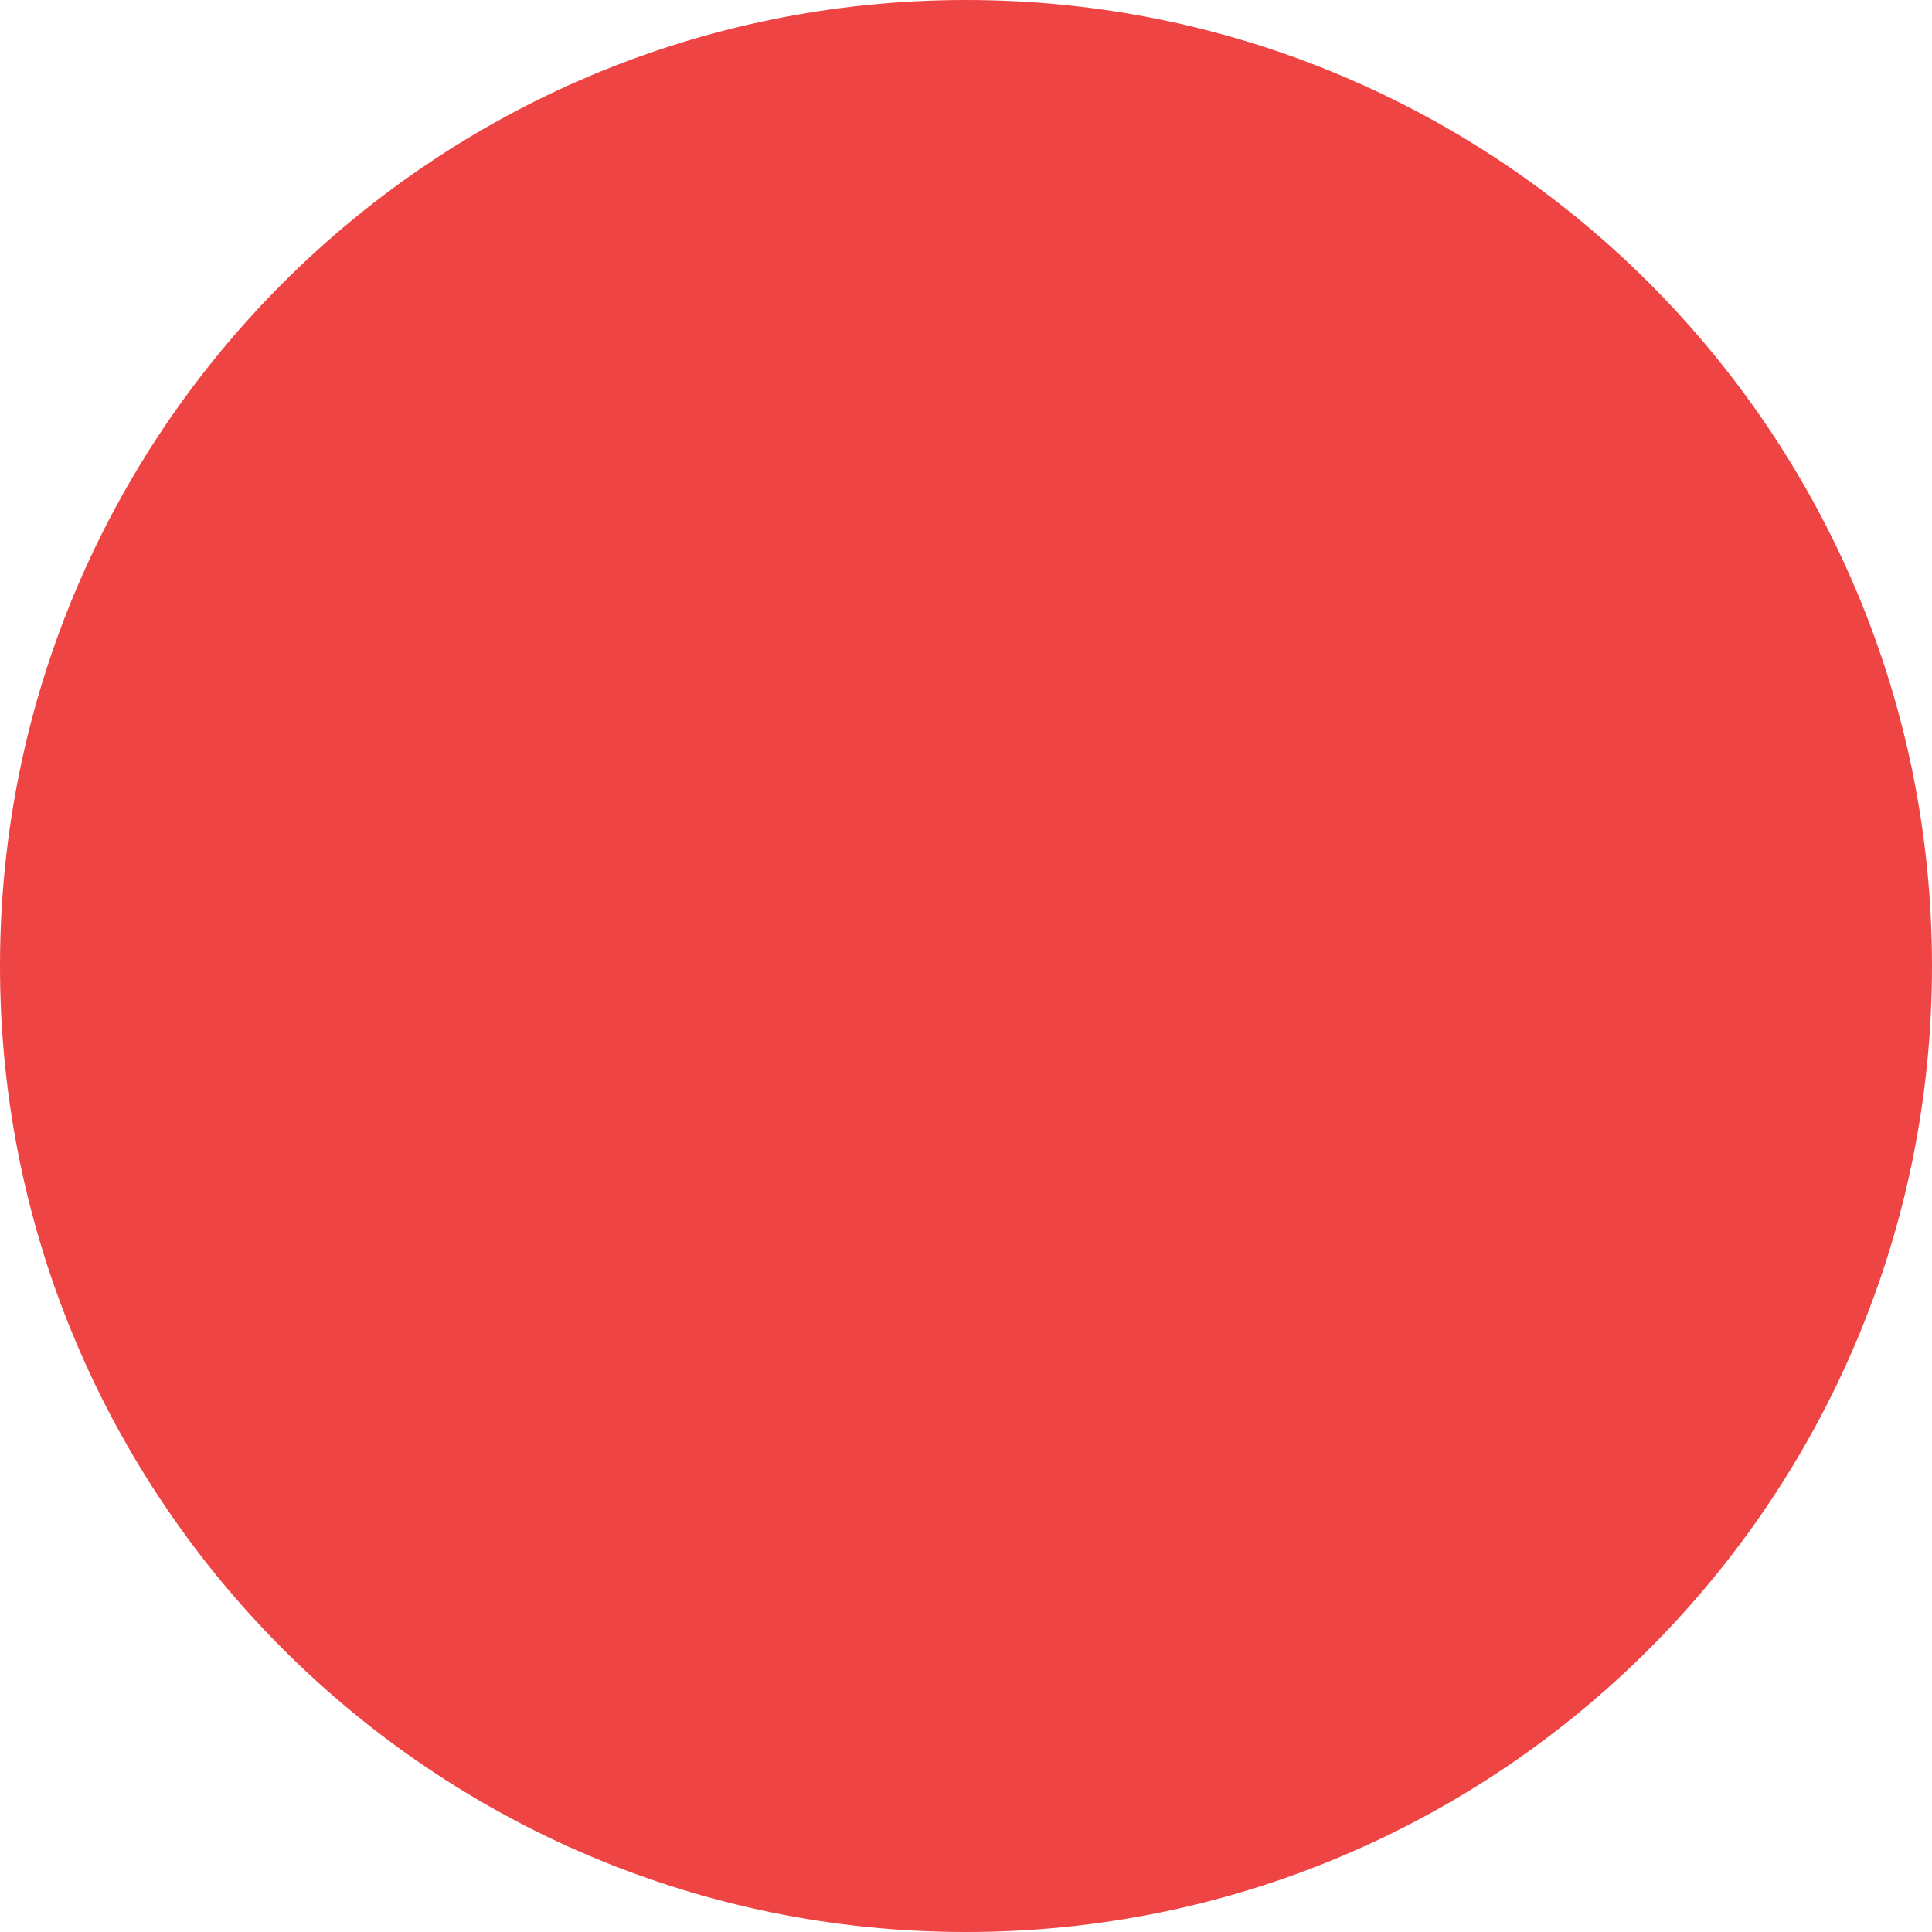
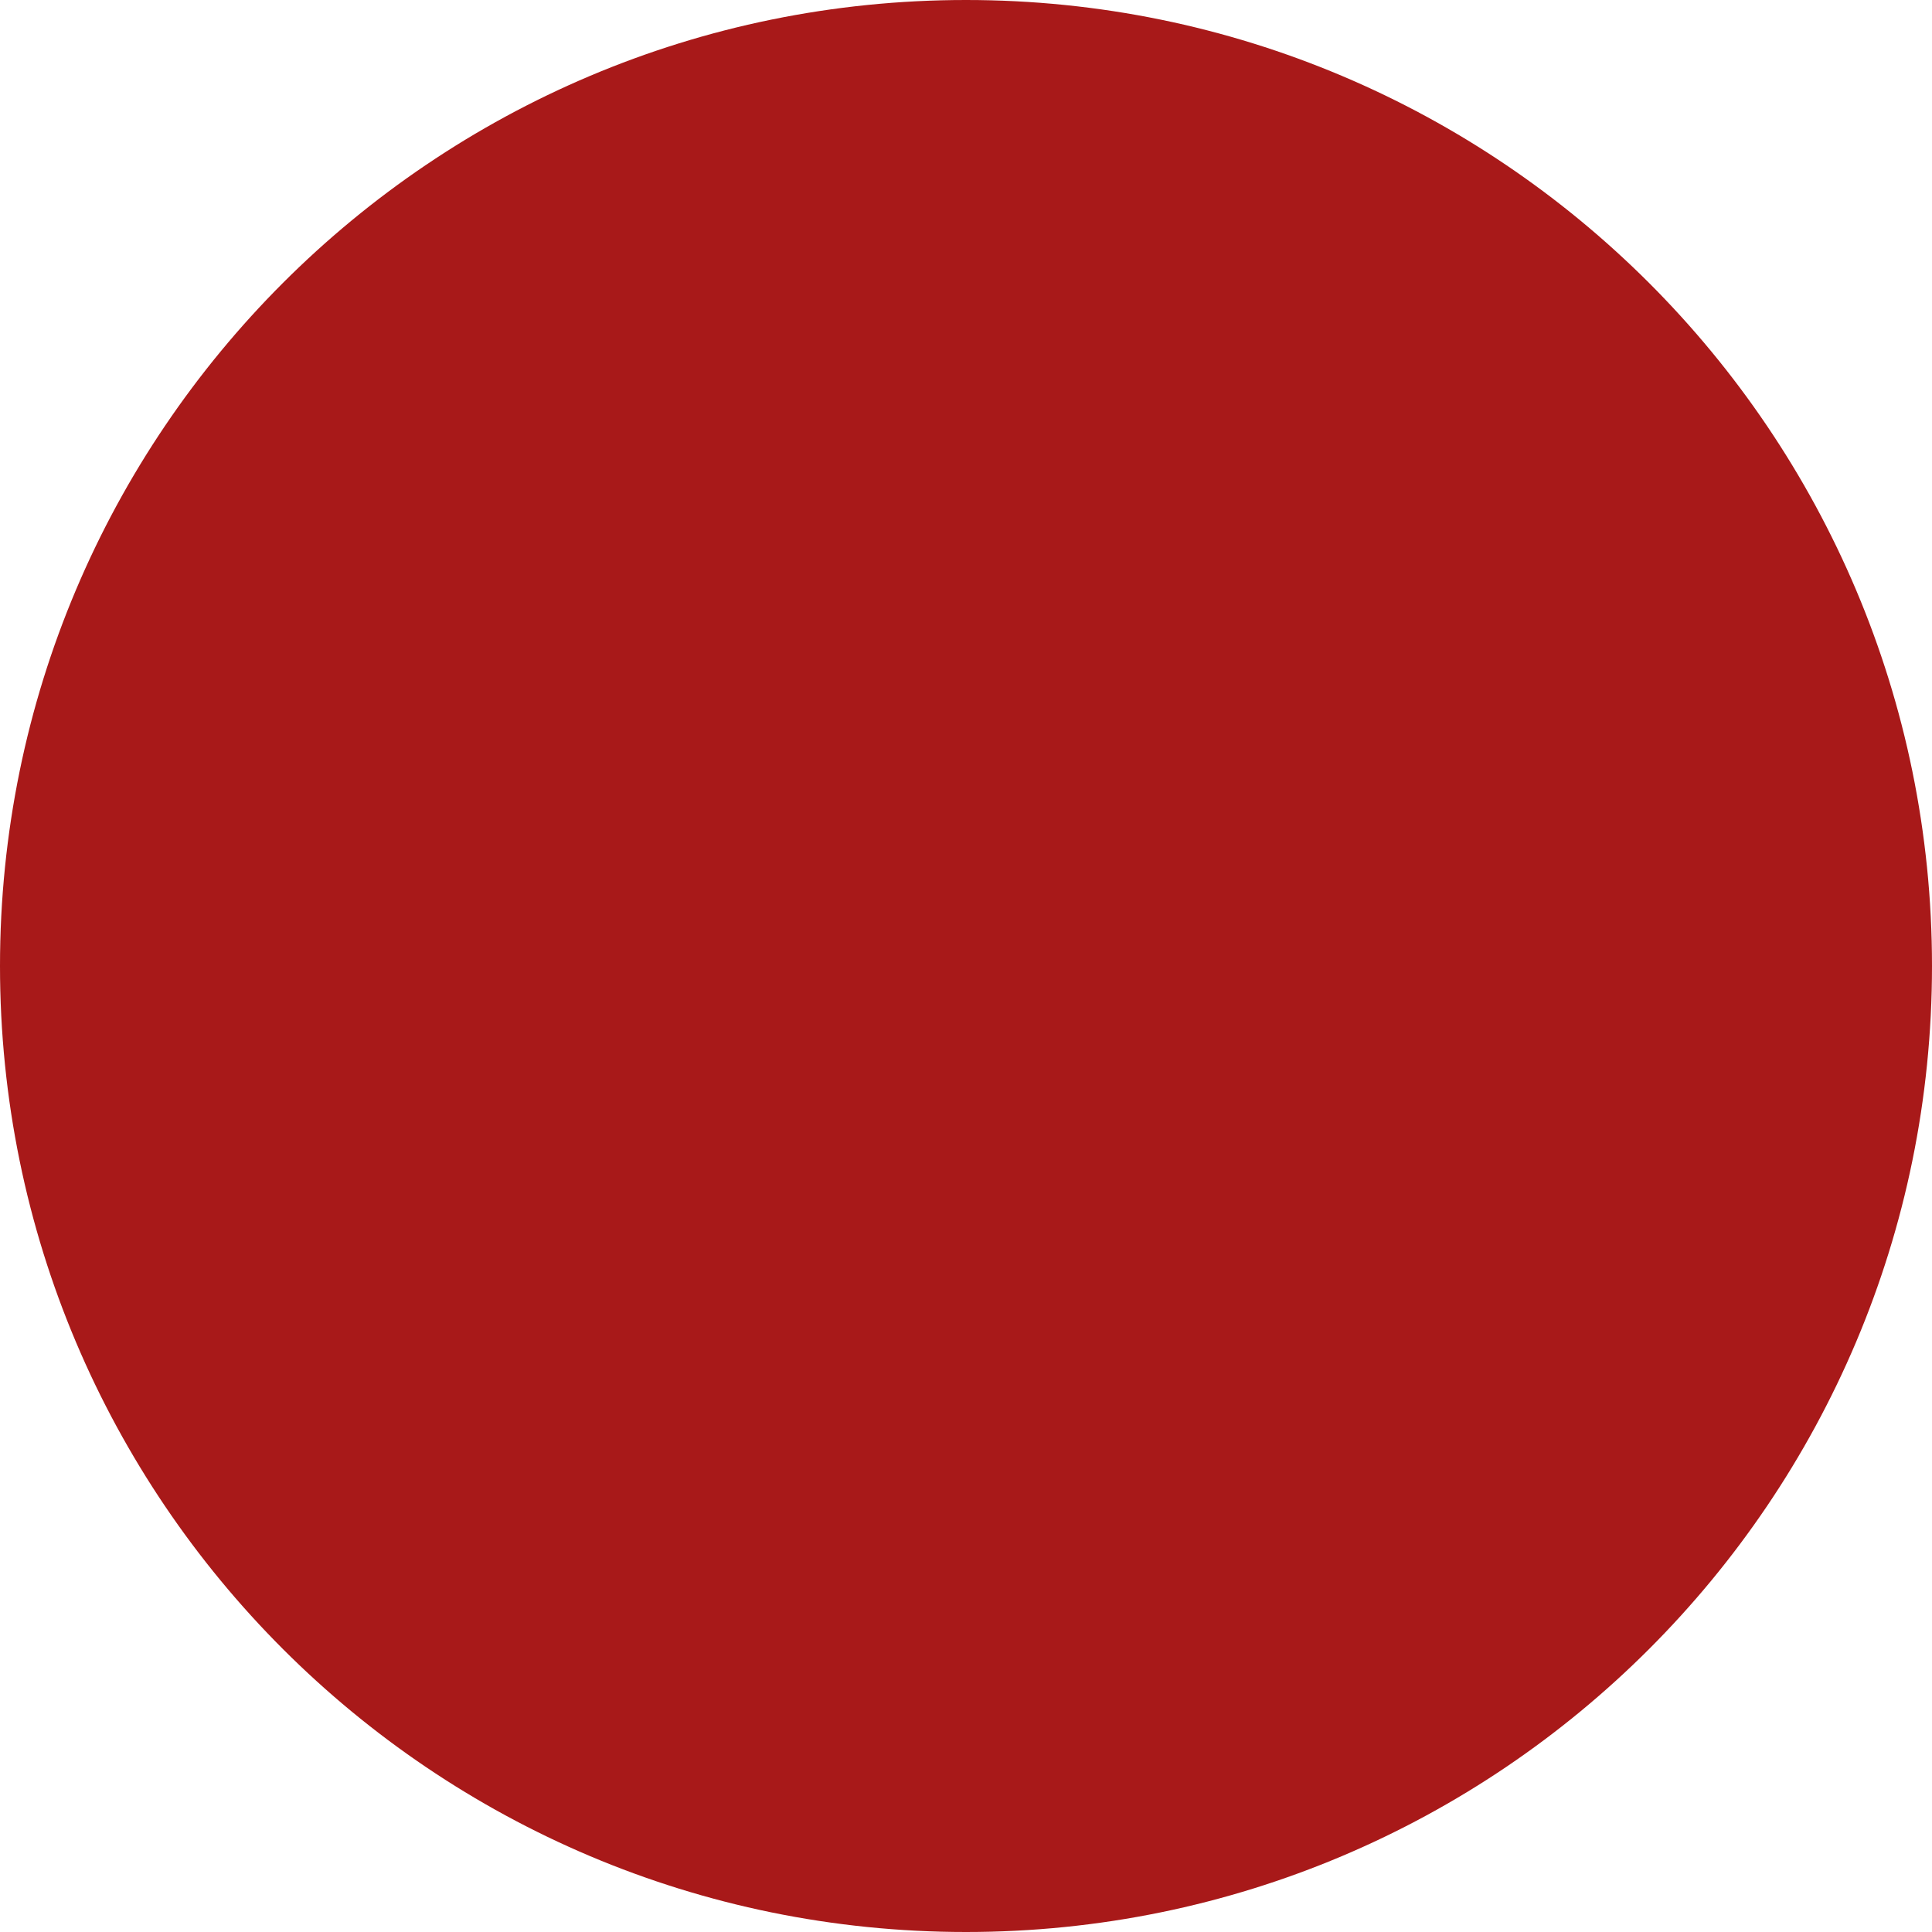
<svg xmlns="http://www.w3.org/2000/svg" preserveAspectRatio="none" overflow="visible" style="display: block;" width="8" height="8" viewBox="0 0 8 8" fill="none">
-   <circle id="Ellipse" cx="4" cy="4" r="4" fill="#EF4444" />
+   <circle id="Ellipse" cx="4" cy="4" r="4" fill="#A81919" />
</svg>
